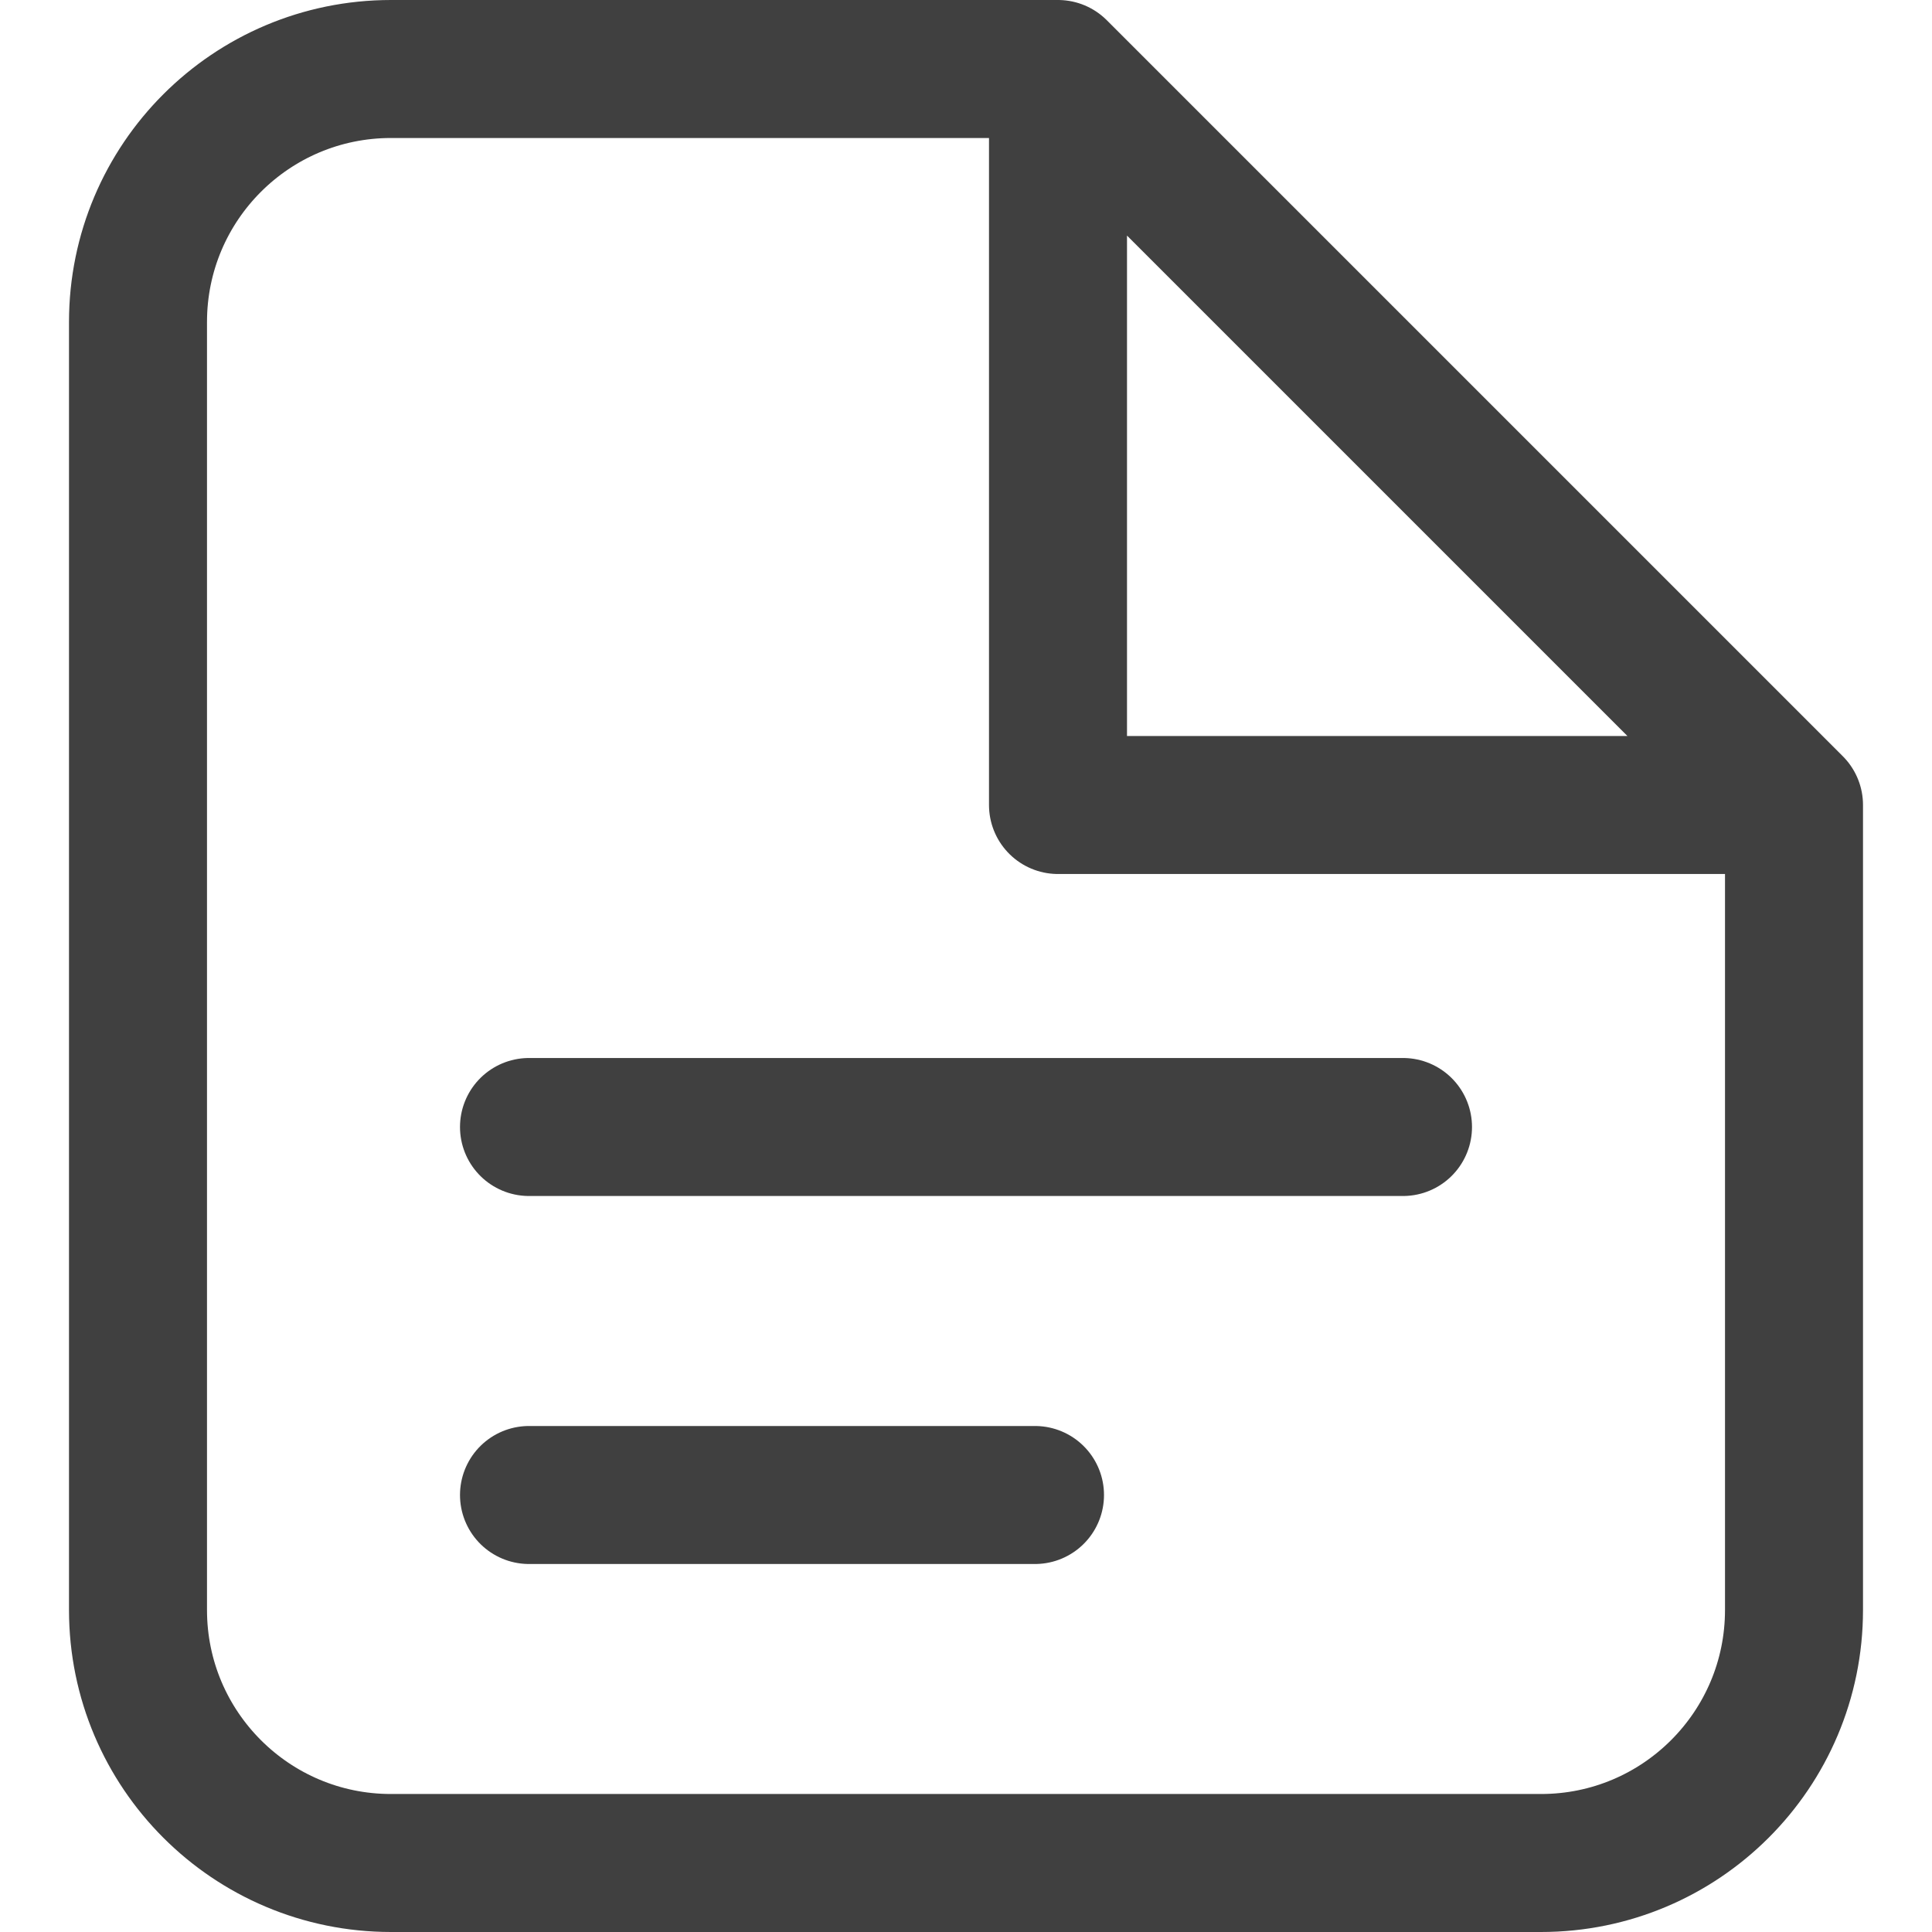
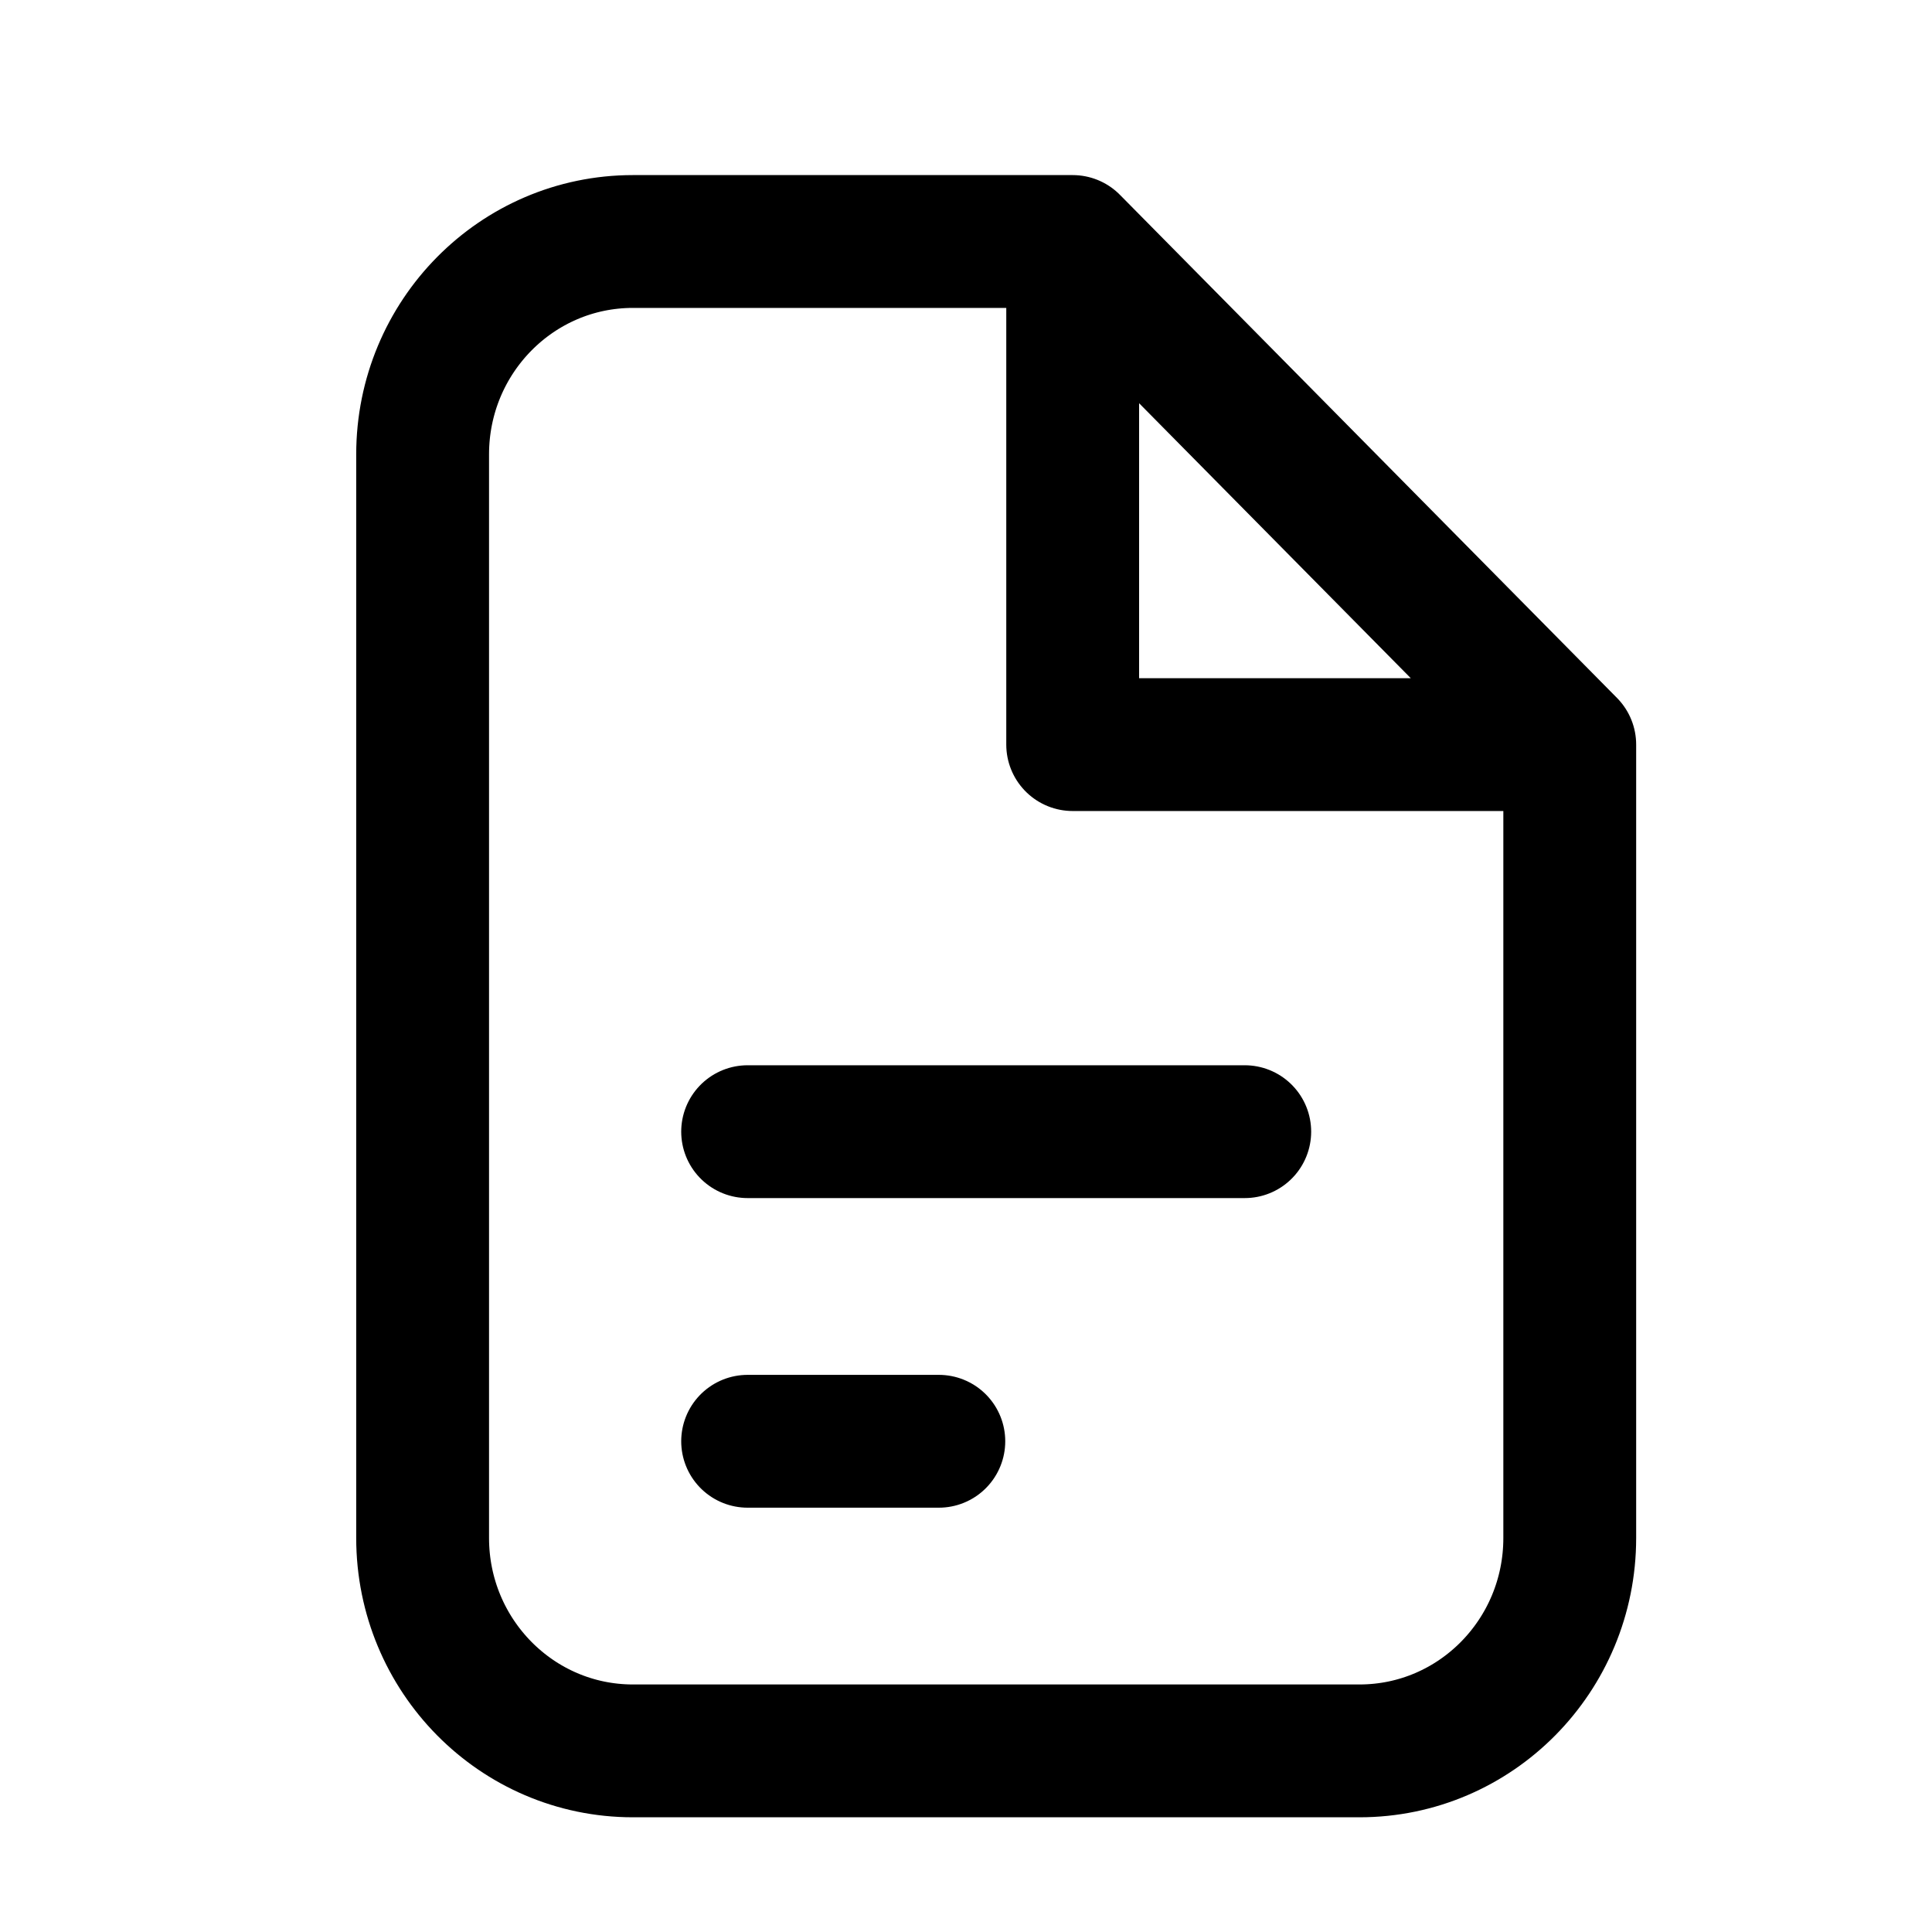
- <svg xmlns="http://www.w3.org/2000/svg" width="21" height="21" viewBox="0 0 21 21" fill="none">
-   <path d="M11.5 0.75H4.25C2.731 0.75 1.5 1.981 1.5 3.5V17.5C1.5 19.019 2.731 20.25 4.25 20.25H16.75C18.269 20.25 19.5 19.019 19.5 17.5V8.75M11.5 0.75L19.5 8.75M11.5 0.75V8.75H19.5M5.75 12.25H15.25M5.75 16.25H11.25" stroke="#404040" stroke-width="1.5" stroke-linecap="round" stroke-linejoin="round" />
+ <svg xmlns="http://www.w3.org/2000/svg" width="32" height="32" viewBox="0 0 32 32" fill="none">
+   <path d="M17.767 4H10.483C8.56 4 7 5.578 7 7.526V25.474C7 27.422 8.56 29 10.483 29H22.517C24.441 29 26 27.422 26 25.474V12.333L17.767 4ZM26 12.333H17.767V4M12.383 18.744H20.617M12.383 23.872H15.55" stroke-width="2.2" stroke-linecap="round" stroke-linejoin="round" stroke="black" />
</svg>
